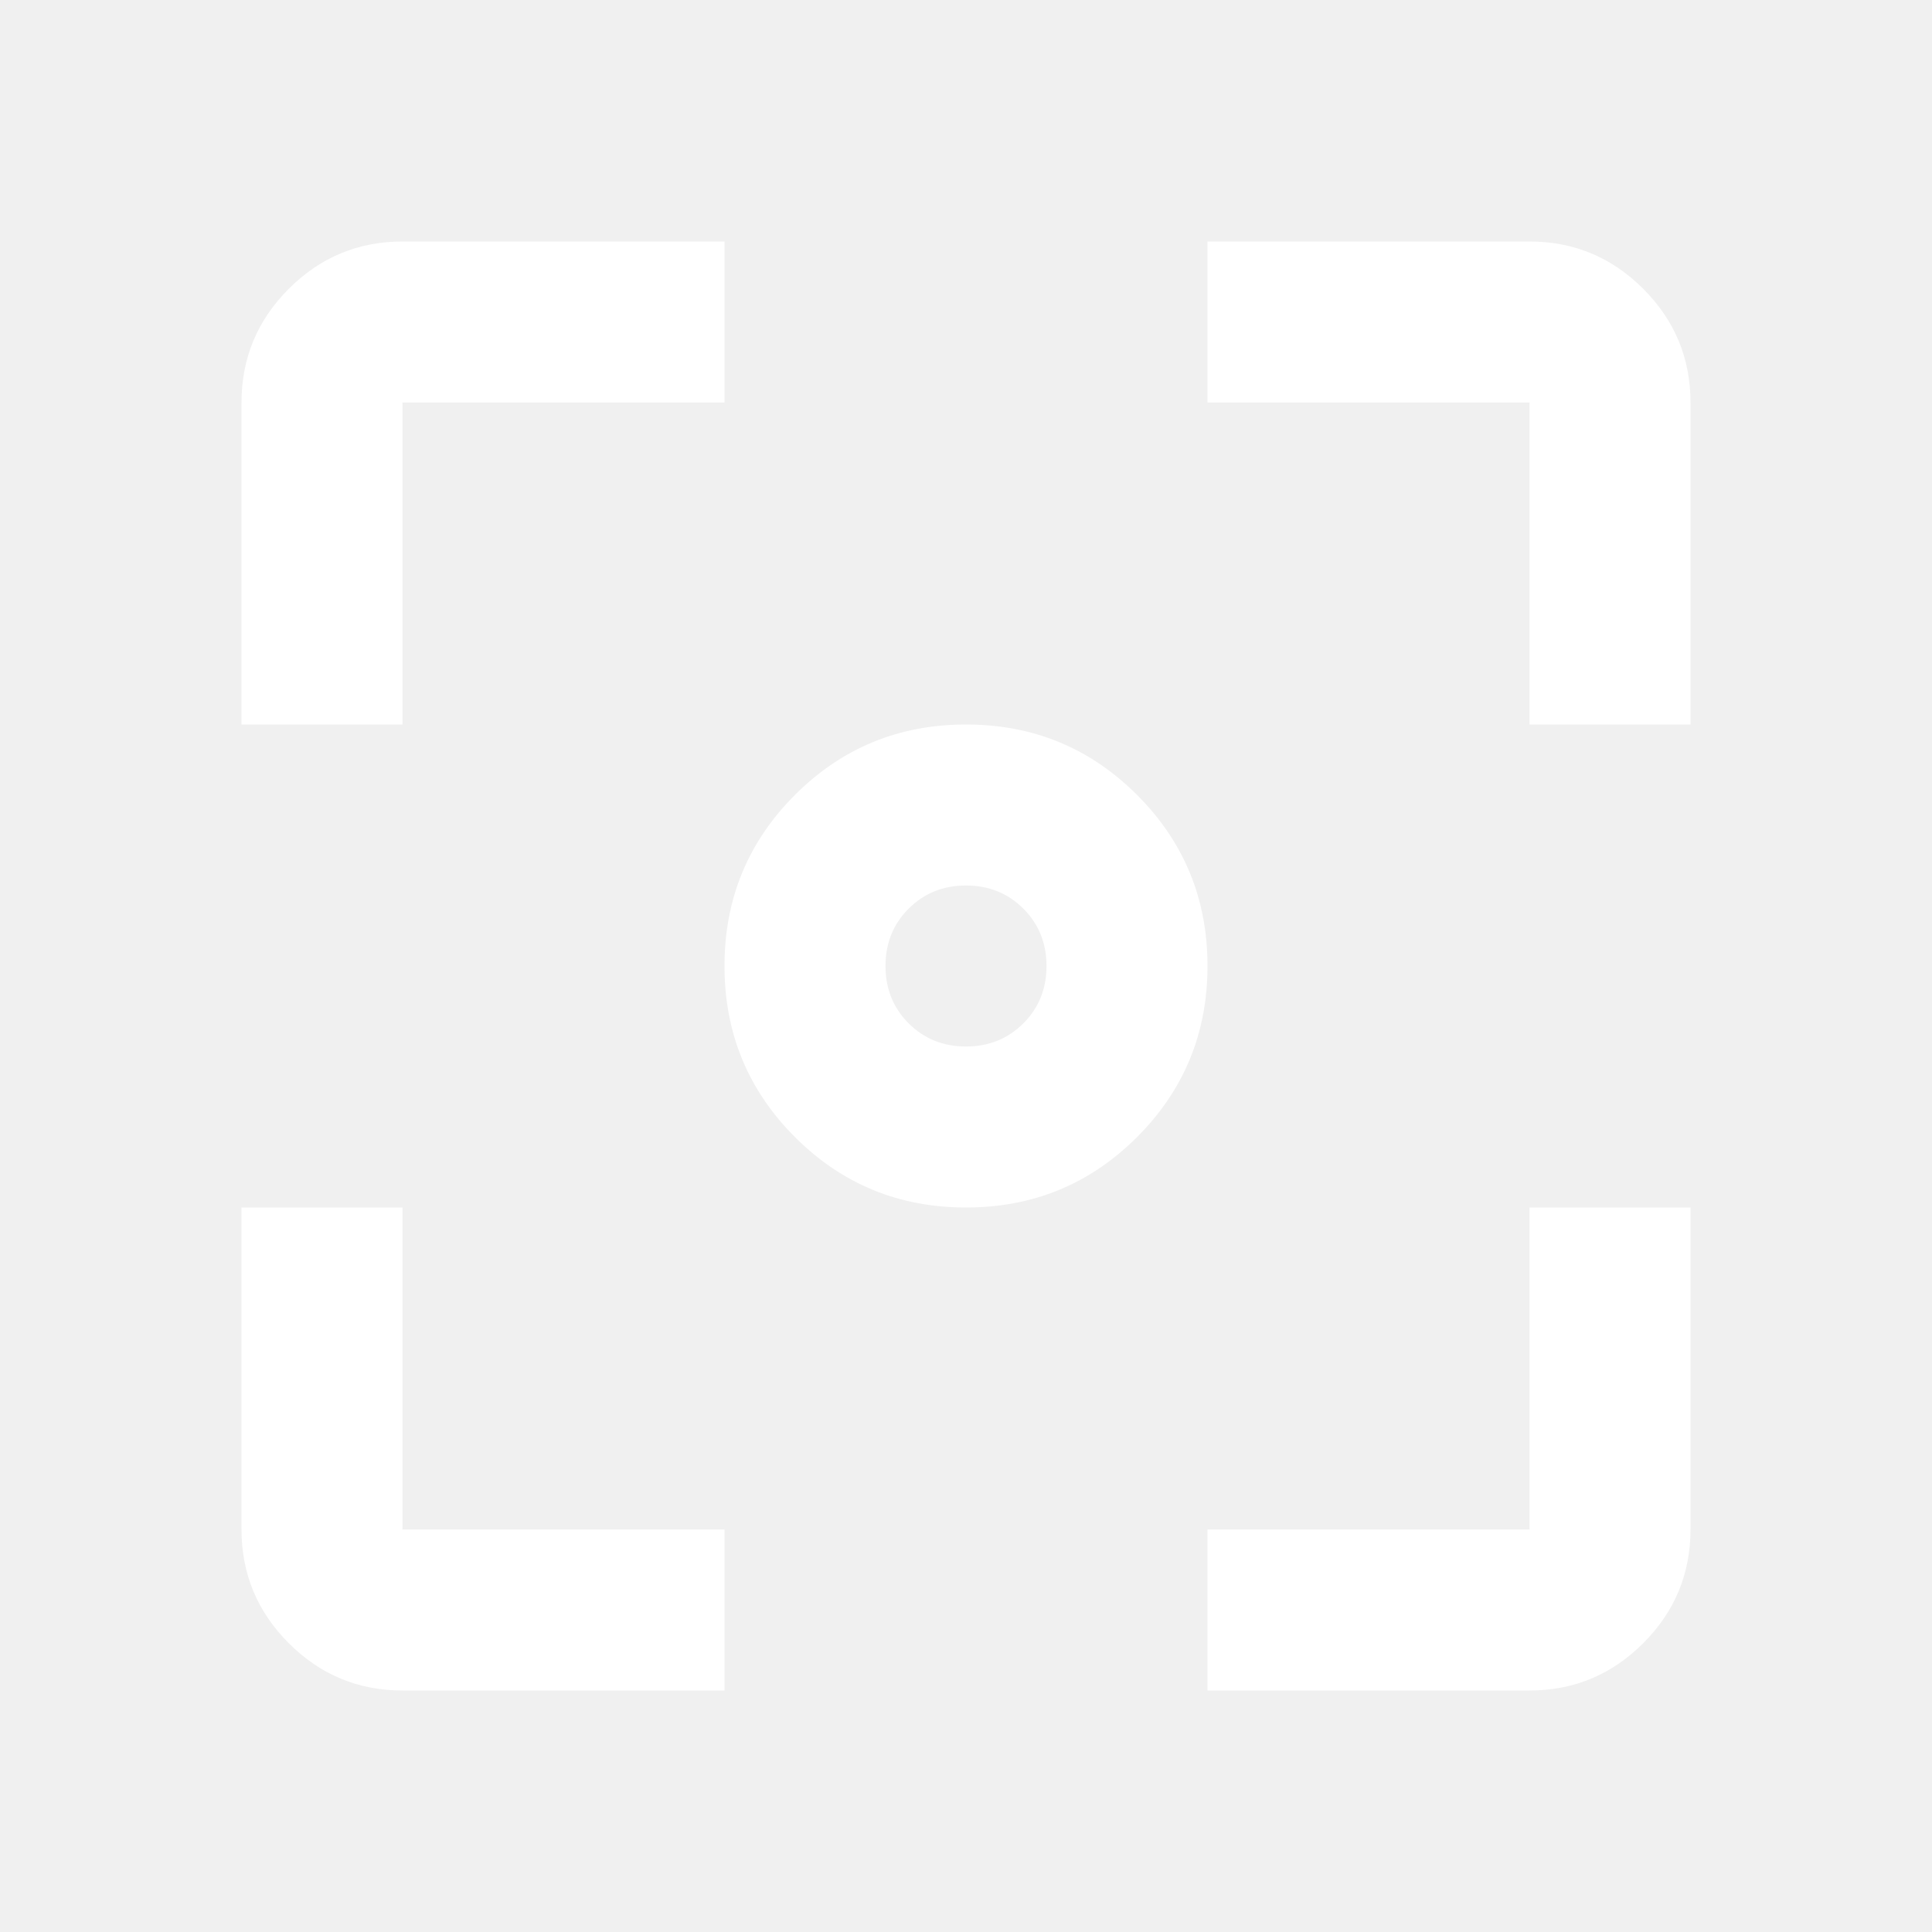
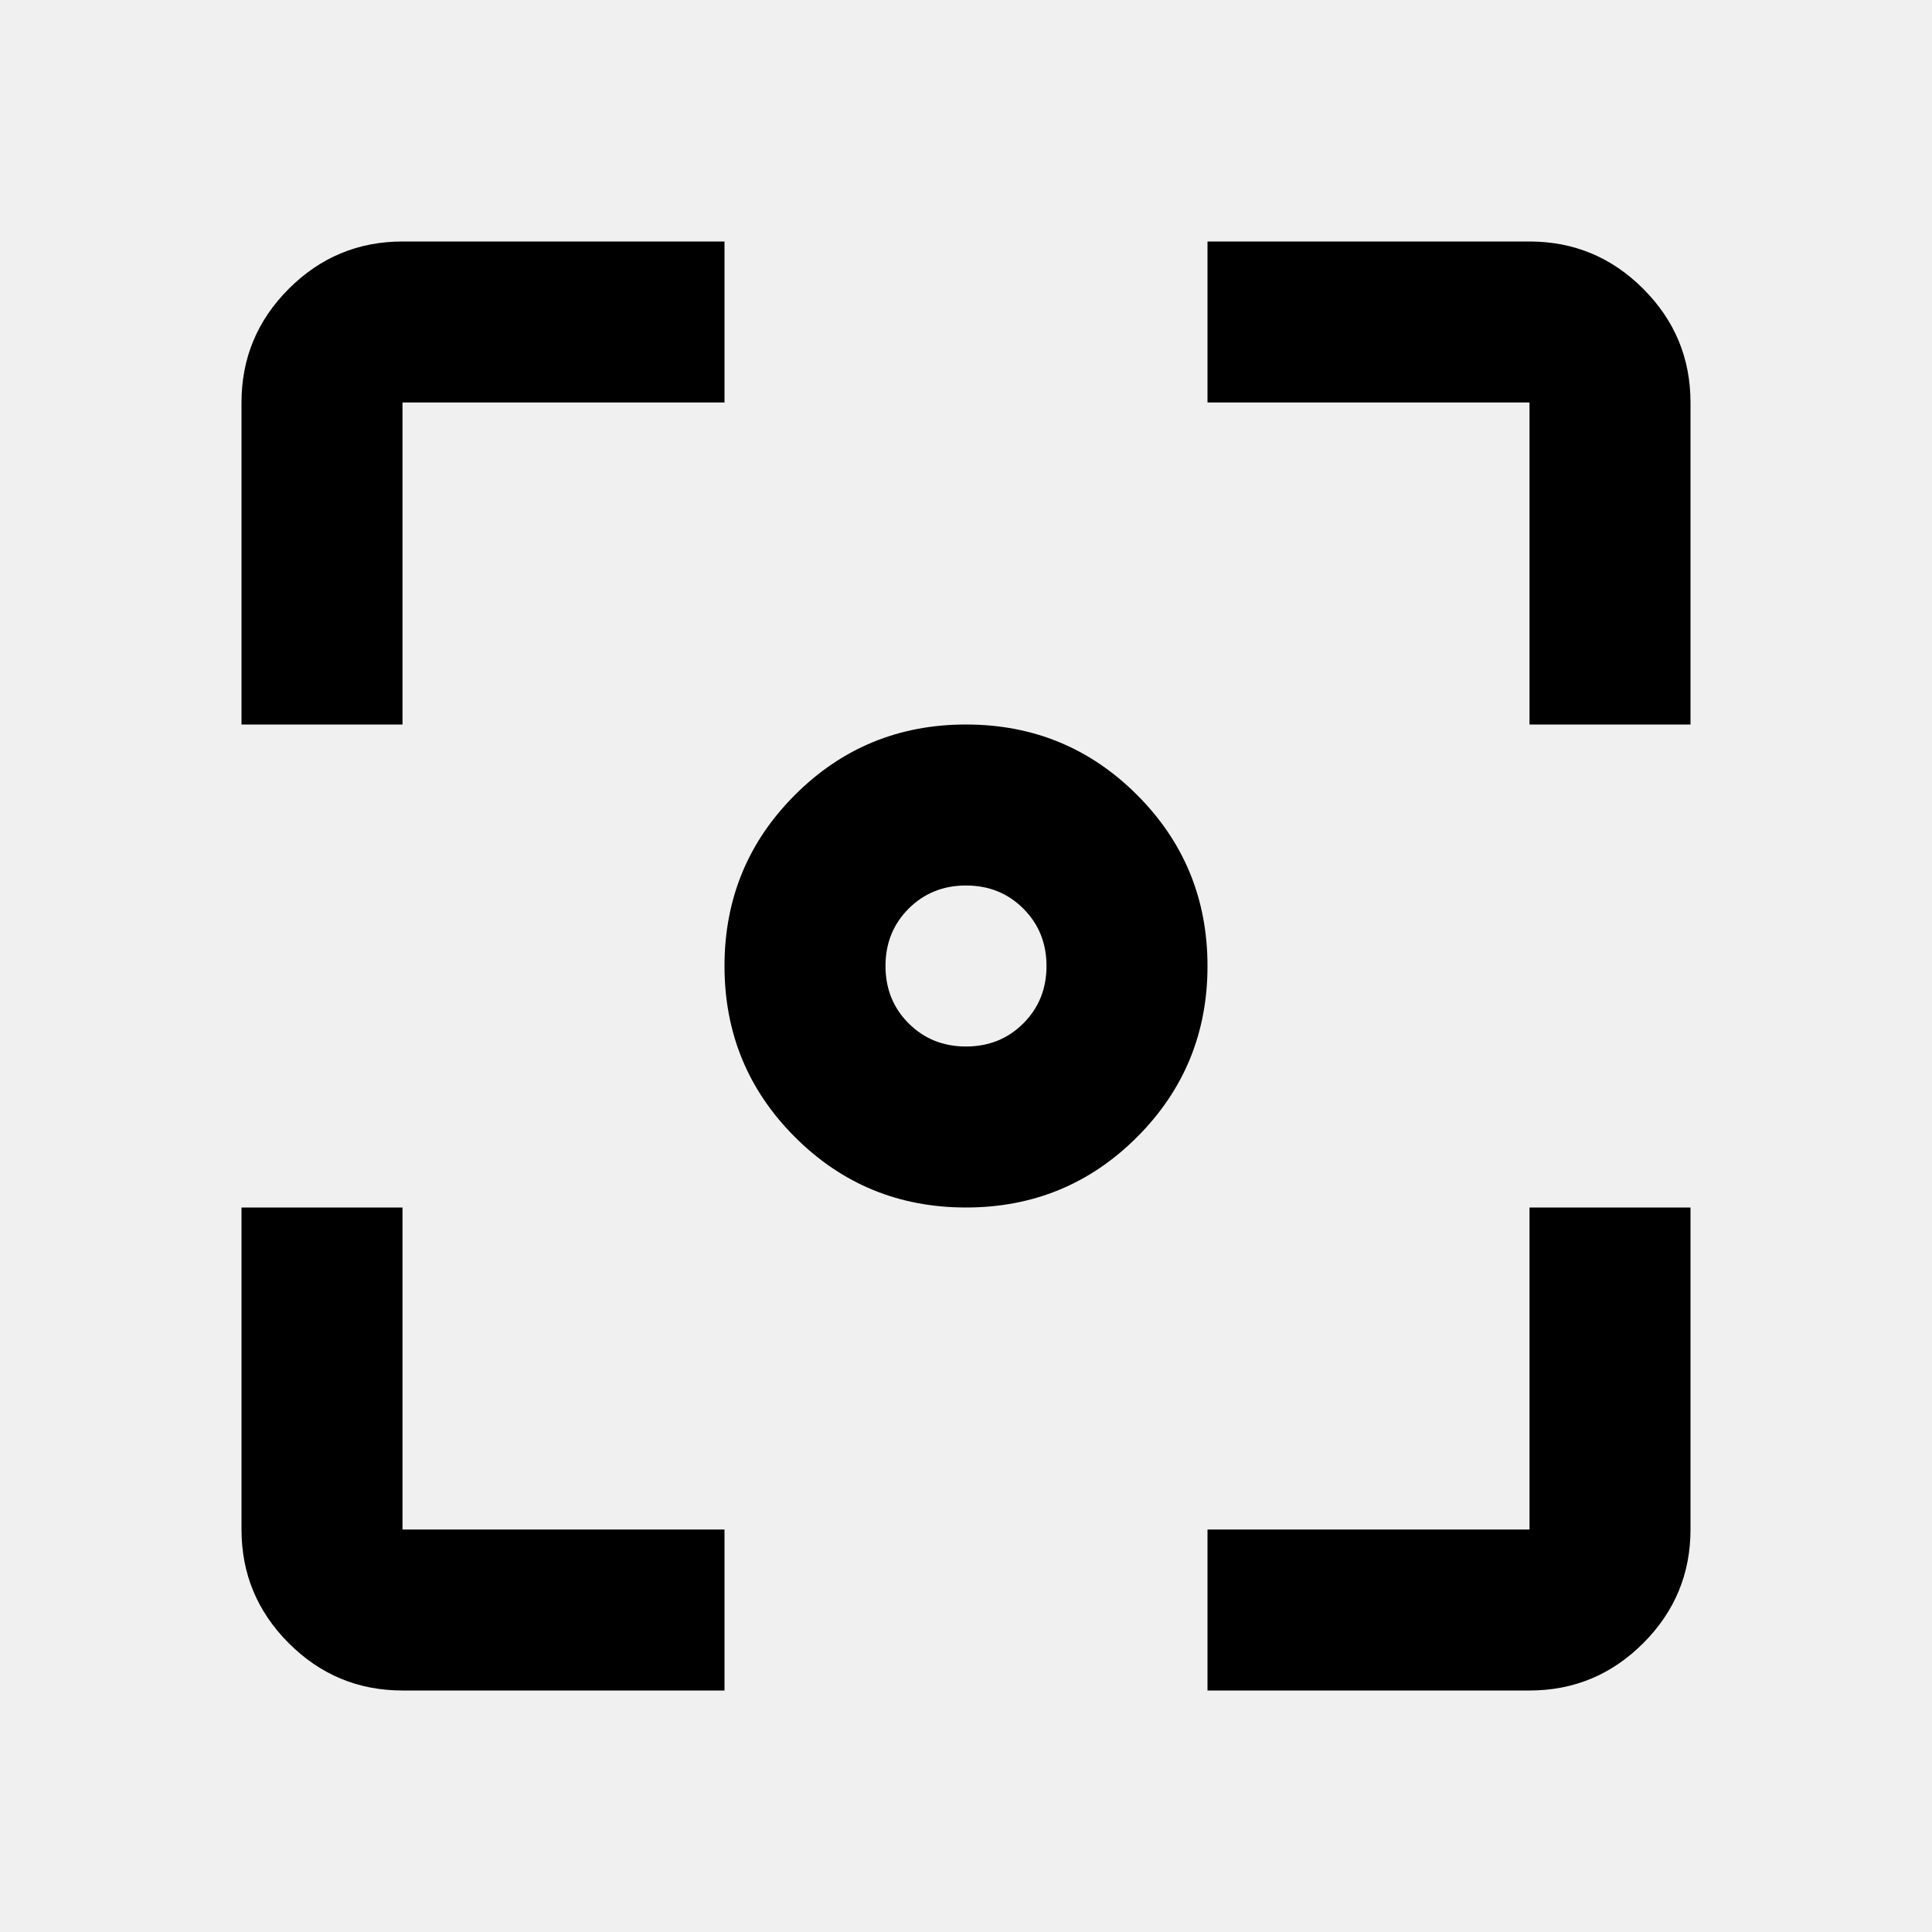
- <svg xmlns="http://www.w3.org/2000/svg" height="24px" viewBox="0 -960 960 960" width="24px" fill="#FFFFFF">
+ <svg xmlns="http://www.w3.org/2000/svg" height="24px" viewBox="0 -960 960 960" width="24px" fill="black">
  <path d="M480-360q-50 0-85-35t-35-85q0-50 35-85t85-35q50 0 85 35t35 85q0 50-35 85t-85 35Zm0-80q17 0 28.5-11.5T520-480q0-17-11.5-28.5T480-520q-17 0-28.5 11.5T440-480q0 17 11.5 28.5T480-440ZM200-120q-33 0-56.5-23.5T120-200v-160h80v160h160v80H200Zm400 0v-80h160v-160h80v160q0 33-23.5 56.5T760-120H600ZM120-600v-160q0-33 23.5-56.5T200-840h160v80H200v160h-80Zm640 0v-160H600v-80h160q33 0 56.5 23.5T840-760v160h-80Z" />
</svg>
